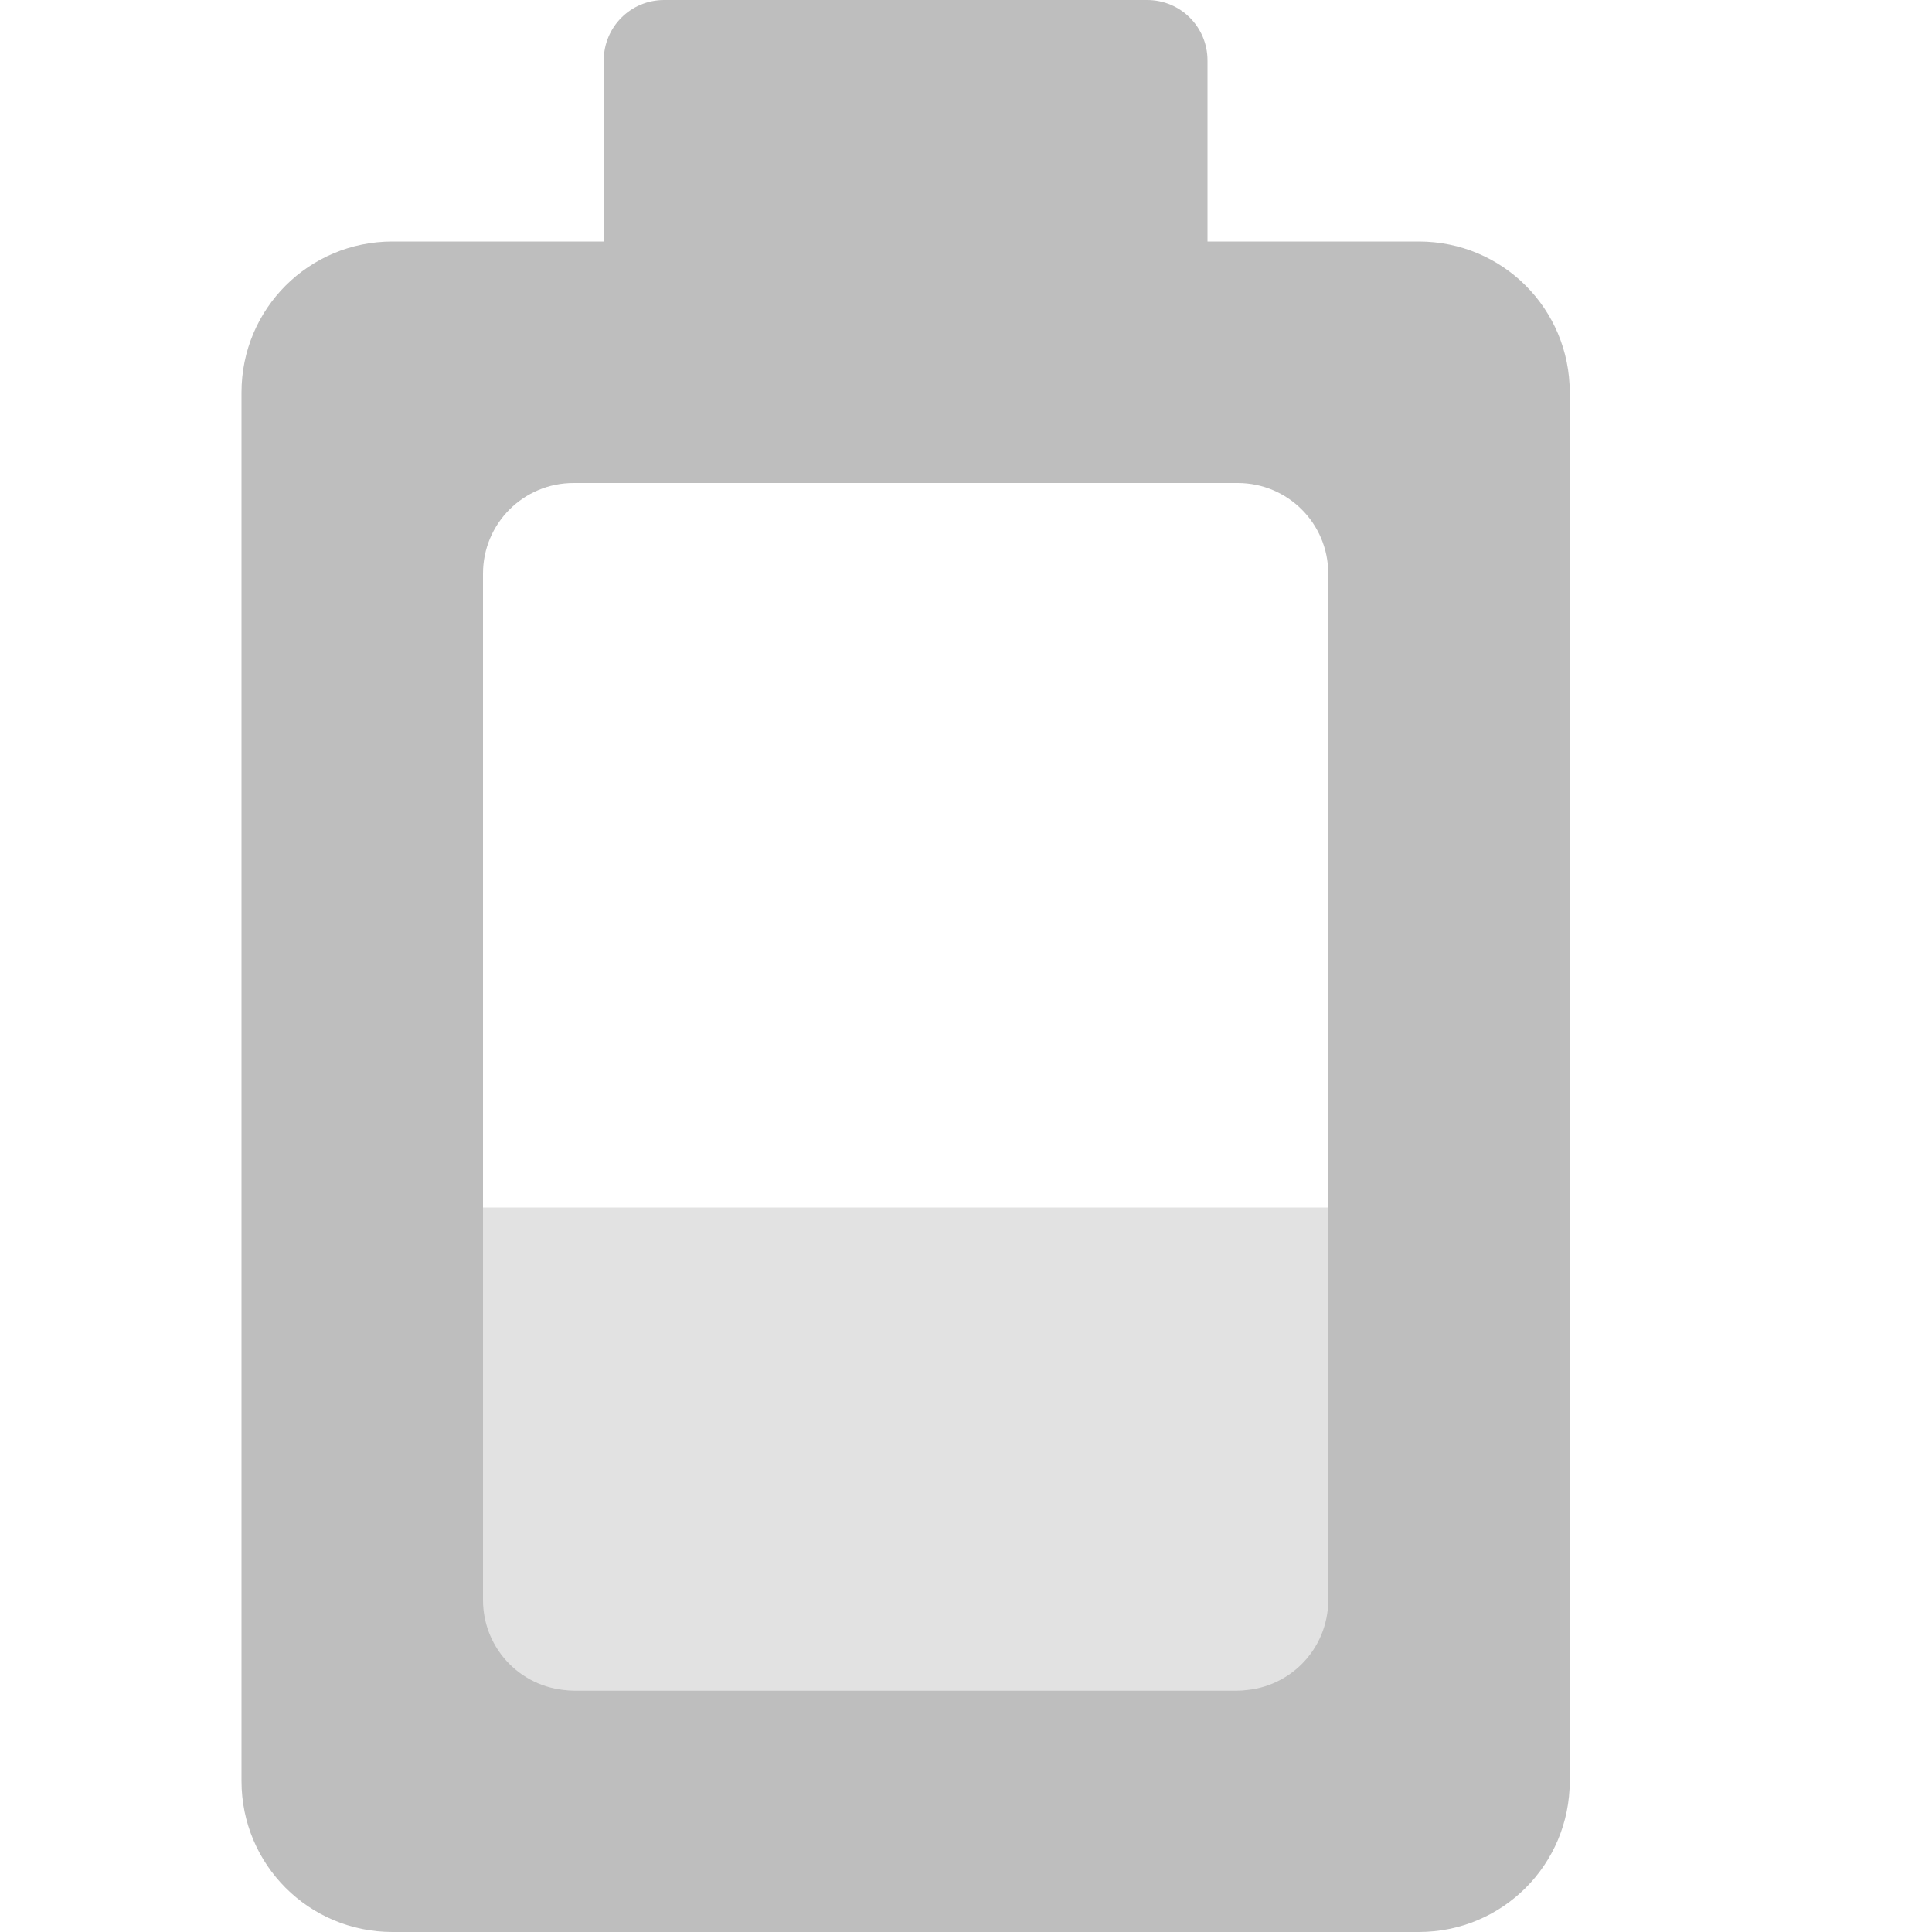
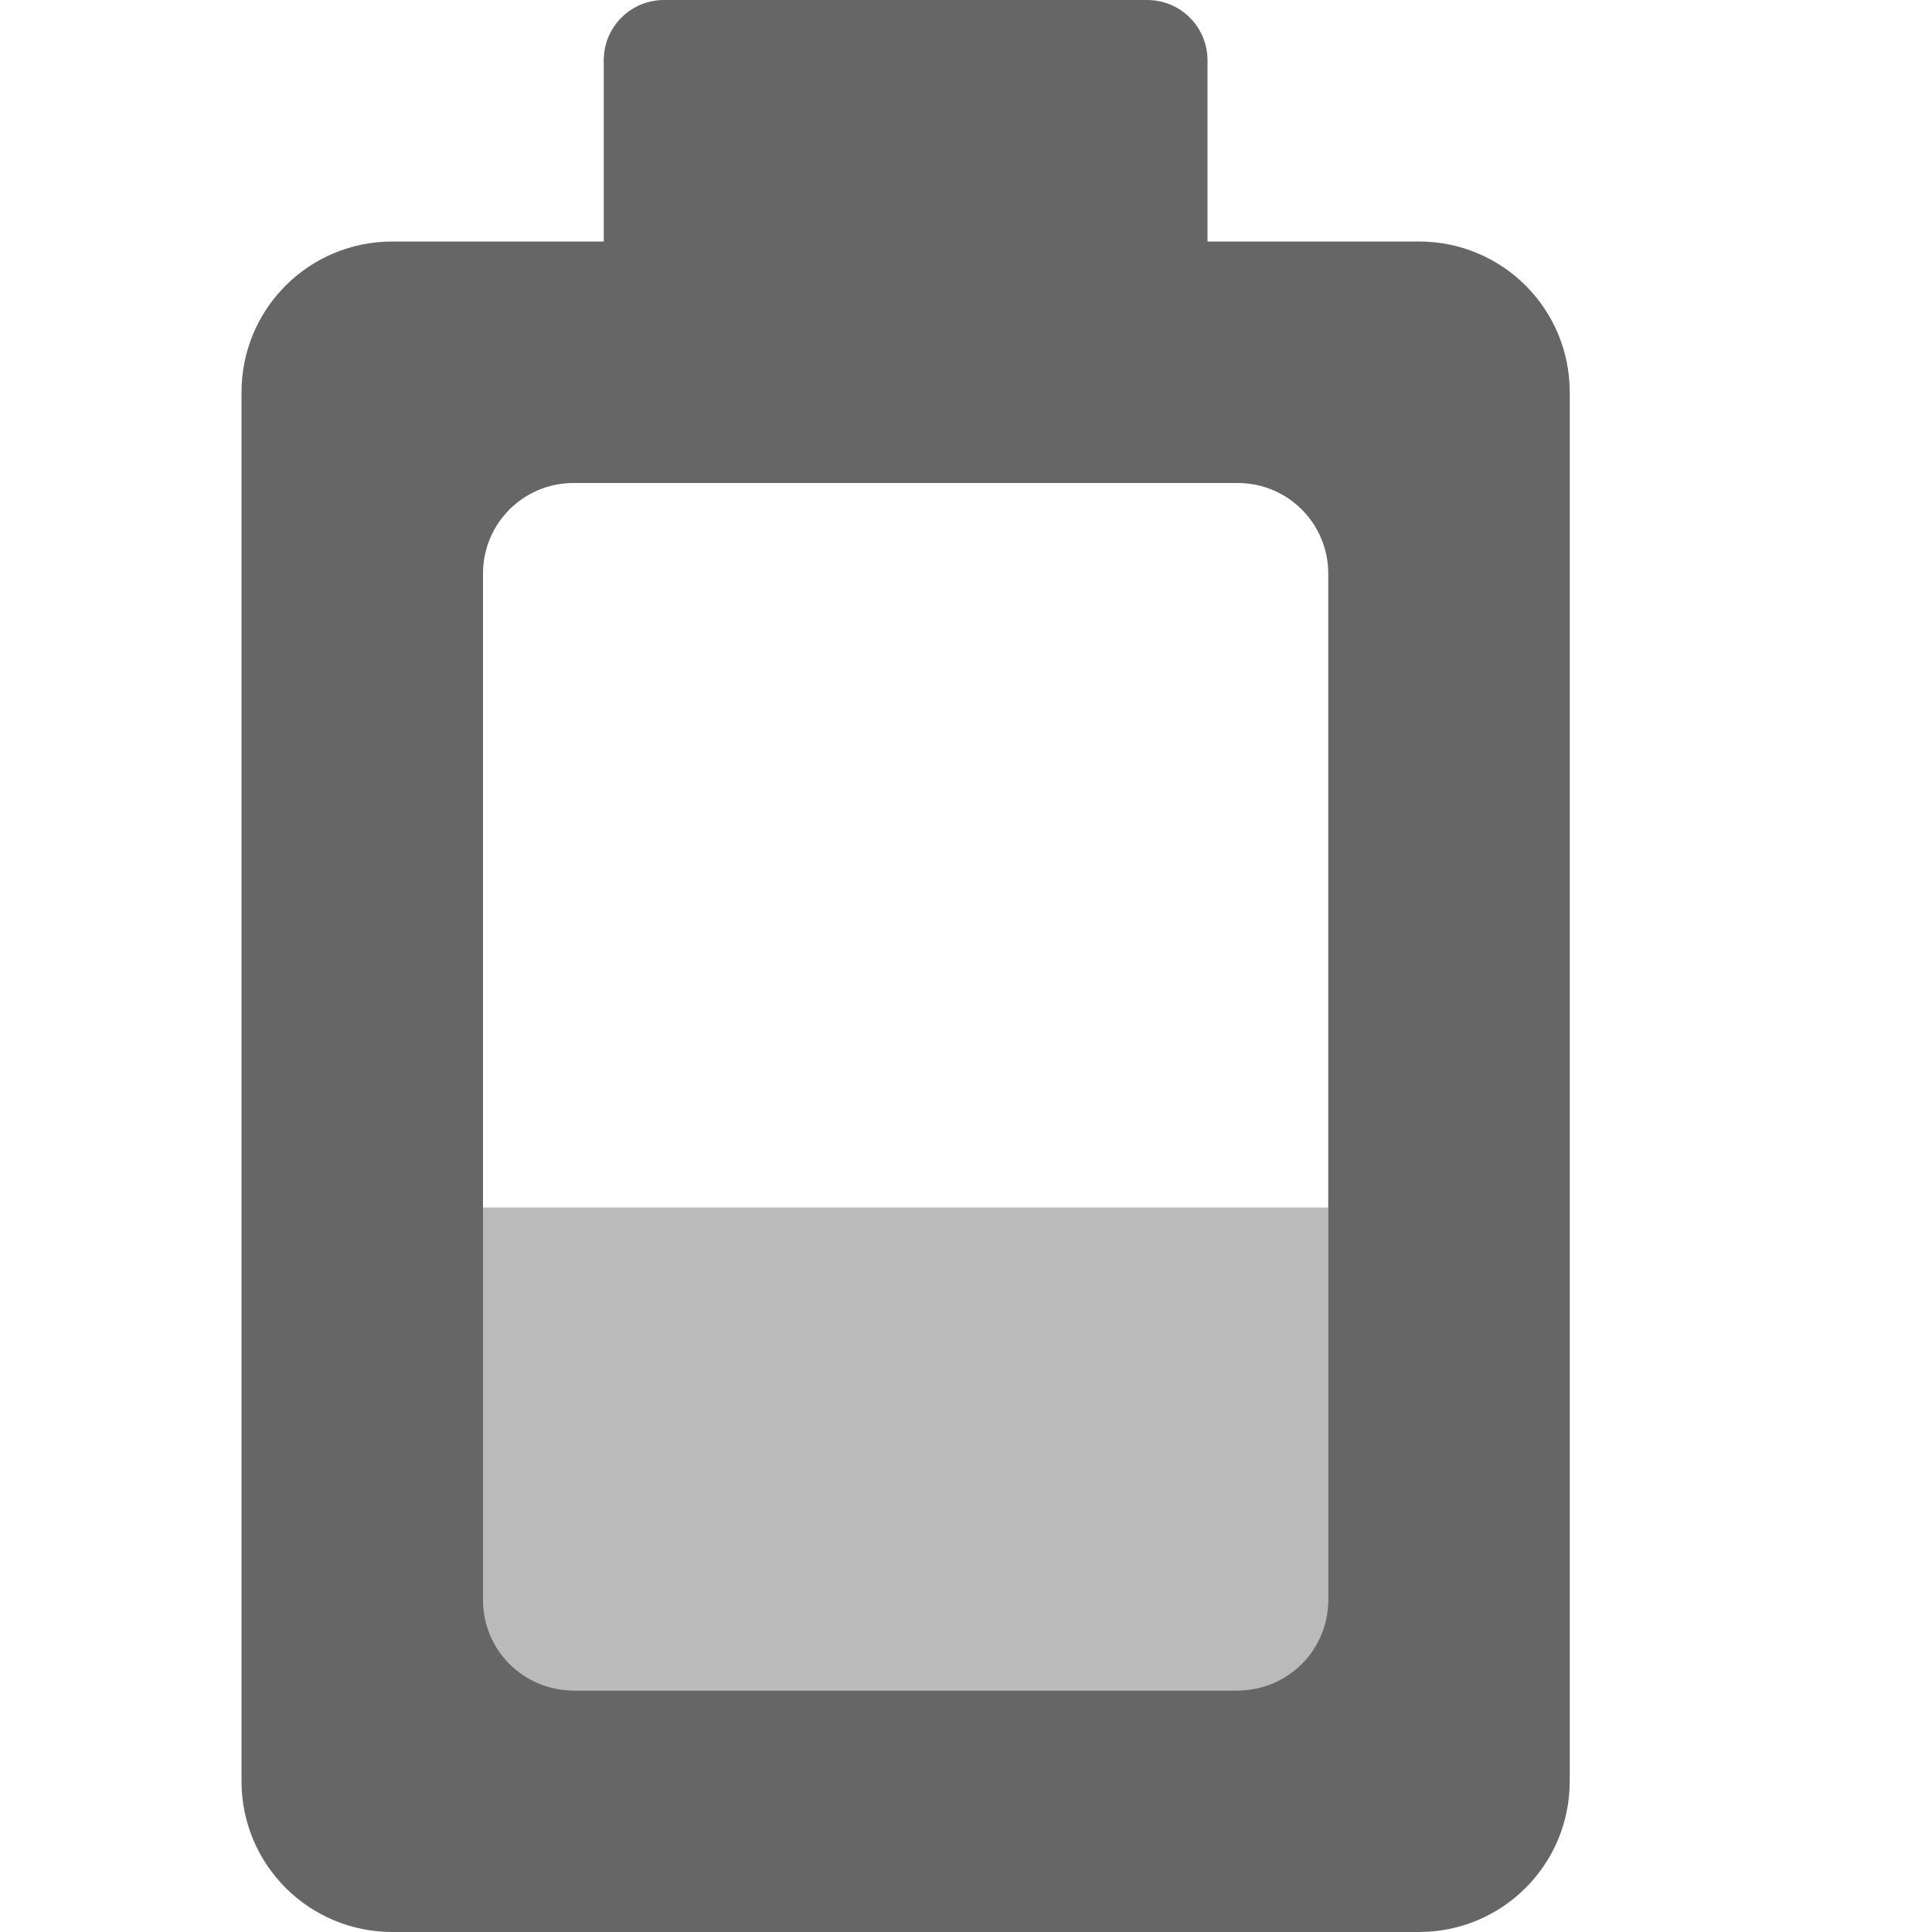
<svg xmlns="http://www.w3.org/2000/svg" display="inline" height="16" width="16">
  <g transform="matrix(1 0 0 1 0 -6)">
-     <path d="m 4,16 0,3.5 C 4,19.777 4.223,20 4.5,20 l 6,0 C 10.777,20 11,19.777 11,19.5 L 11,16 z" stroke-width="1.5" fill="#bebebe" color="#000000" fill-opacity="1" fill-rule="nonzero" stroke="none" visibility="visible" opacity="0.45" />
-     <path d="M 2,20.75 C 2,21.442 2.558,22 3.25,22 l 8.5,0 C 12.443,22 13,21.442 13,20.75 L 13,9.25 C 13,8.557 12.443,8 11.75,8 L 10,8 10,7 10,6.5 C 10,6.223 9.777,6 9.5,6 L 9,6 6,6 5.5,6 C 5.223,6 5,6.223 5,6.5 L 5,7 5,8 3.25,8 C 2.558,8 2,8.557 2,9.25 l 0,11.5 z m 2,-1.5 0,-8.5 C 4,10.335 4.335,10 4.75,10 l 5.5,0 c 0.415,0 0.75,0.335 0.75,0.75 l 0,8.5 C 11,19.666 10.665,20 10.25,20 l -5.5,0 C 4.335,20 4,19.666 4,19.25 z" fill="#bebebe" fill-opacity="1" stroke="none" />
+     <path d="m 4,16 0,3.5 C 4,19.777 4.223,20 4.5,20 l 6,0 C 10.777,20 11,19.777 11,19.5 L 11,16 z" stroke-width="1.5" fill="#666666" color="#000000" fill-opacity="1" fill-rule="nonzero" stroke="none" visibility="visible" opacity="0.45" />
+     <path d="M 2,20.75 C 2,21.442 2.558,22 3.25,22 l 8.5,0 C 12.443,22 13,21.442 13,20.75 L 13,9.25 C 13,8.557 12.443,8 11.75,8 L 10,8 10,7 10,6.5 C 10,6.223 9.777,6 9.5,6 L 9,6 6,6 5.5,6 C 5.223,6 5,6.223 5,6.5 L 5,7 5,8 3.25,8 C 2.558,8 2,8.557 2,9.25 l 0,11.5 z m 2,-1.5 0,-8.5 C 4,10.335 4.335,10 4.75,10 l 5.5,0 c 0.415,0 0.75,0.335 0.75,0.75 l 0,8.5 C 11,19.666 10.665,20 10.25,20 l -5.5,0 C 4.335,20 4,19.666 4,19.25 z" fill="#666666" fill-opacity="1" stroke="none" />
  </g>
</svg>
